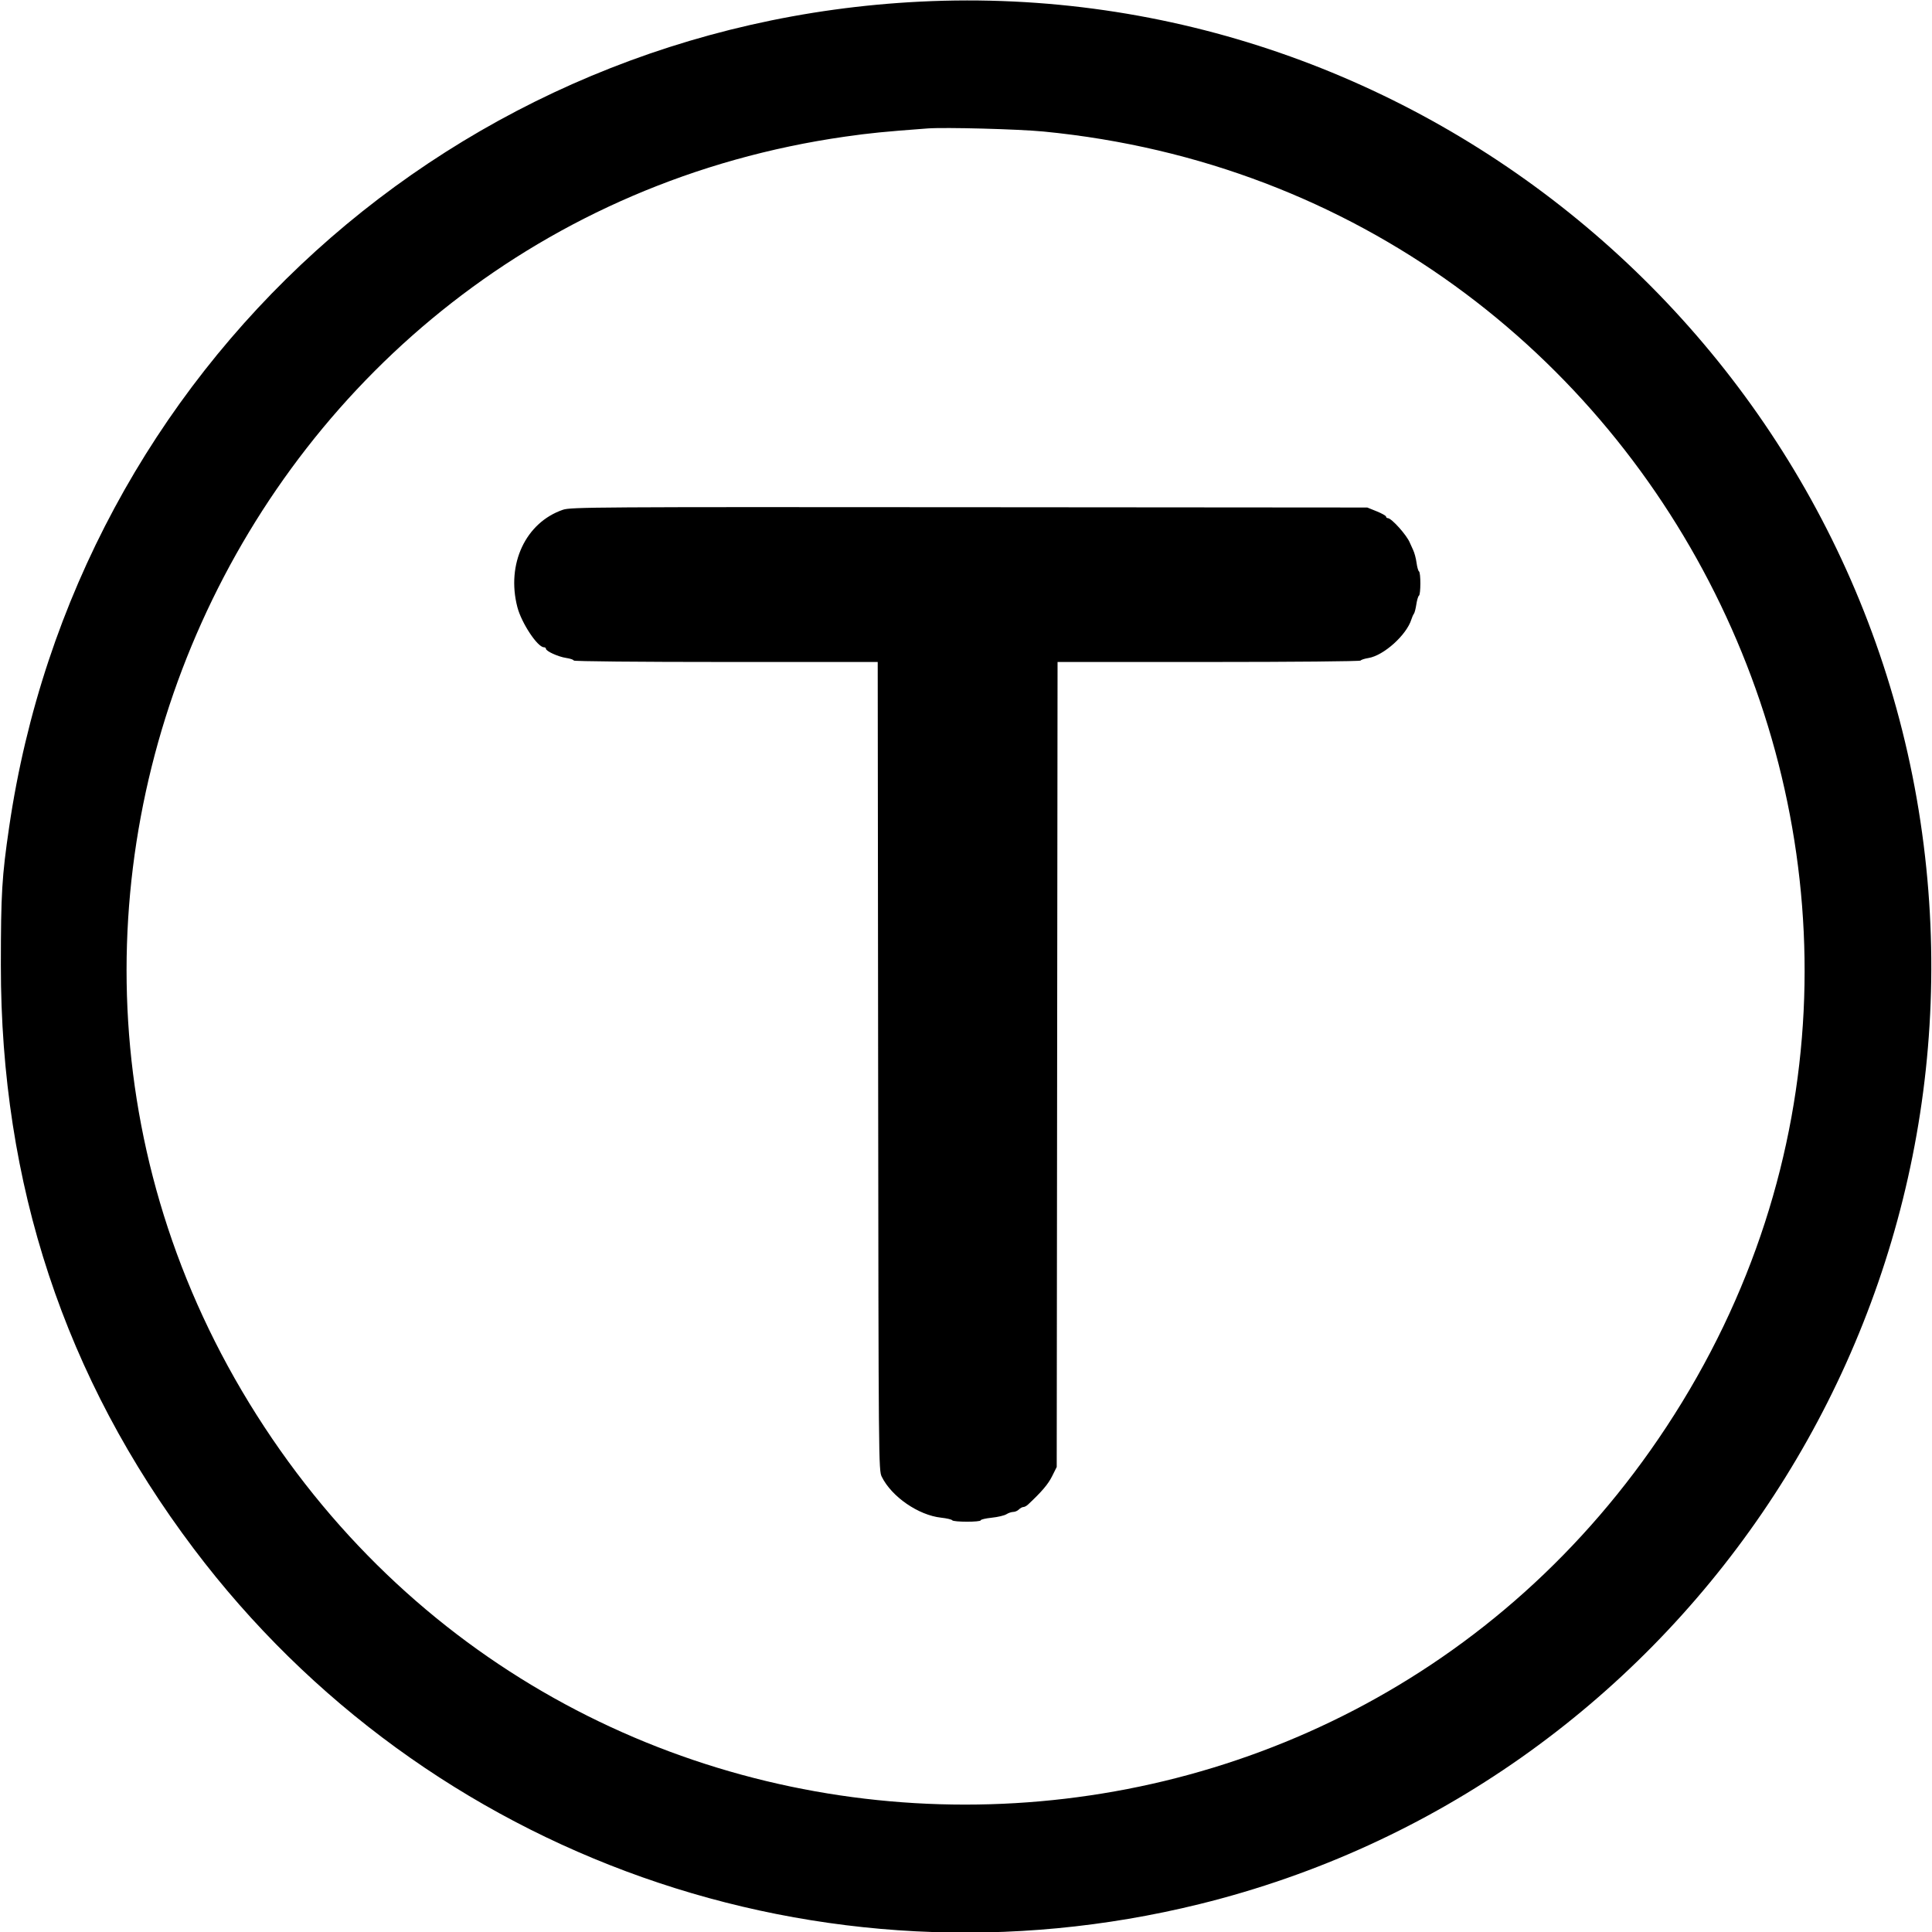
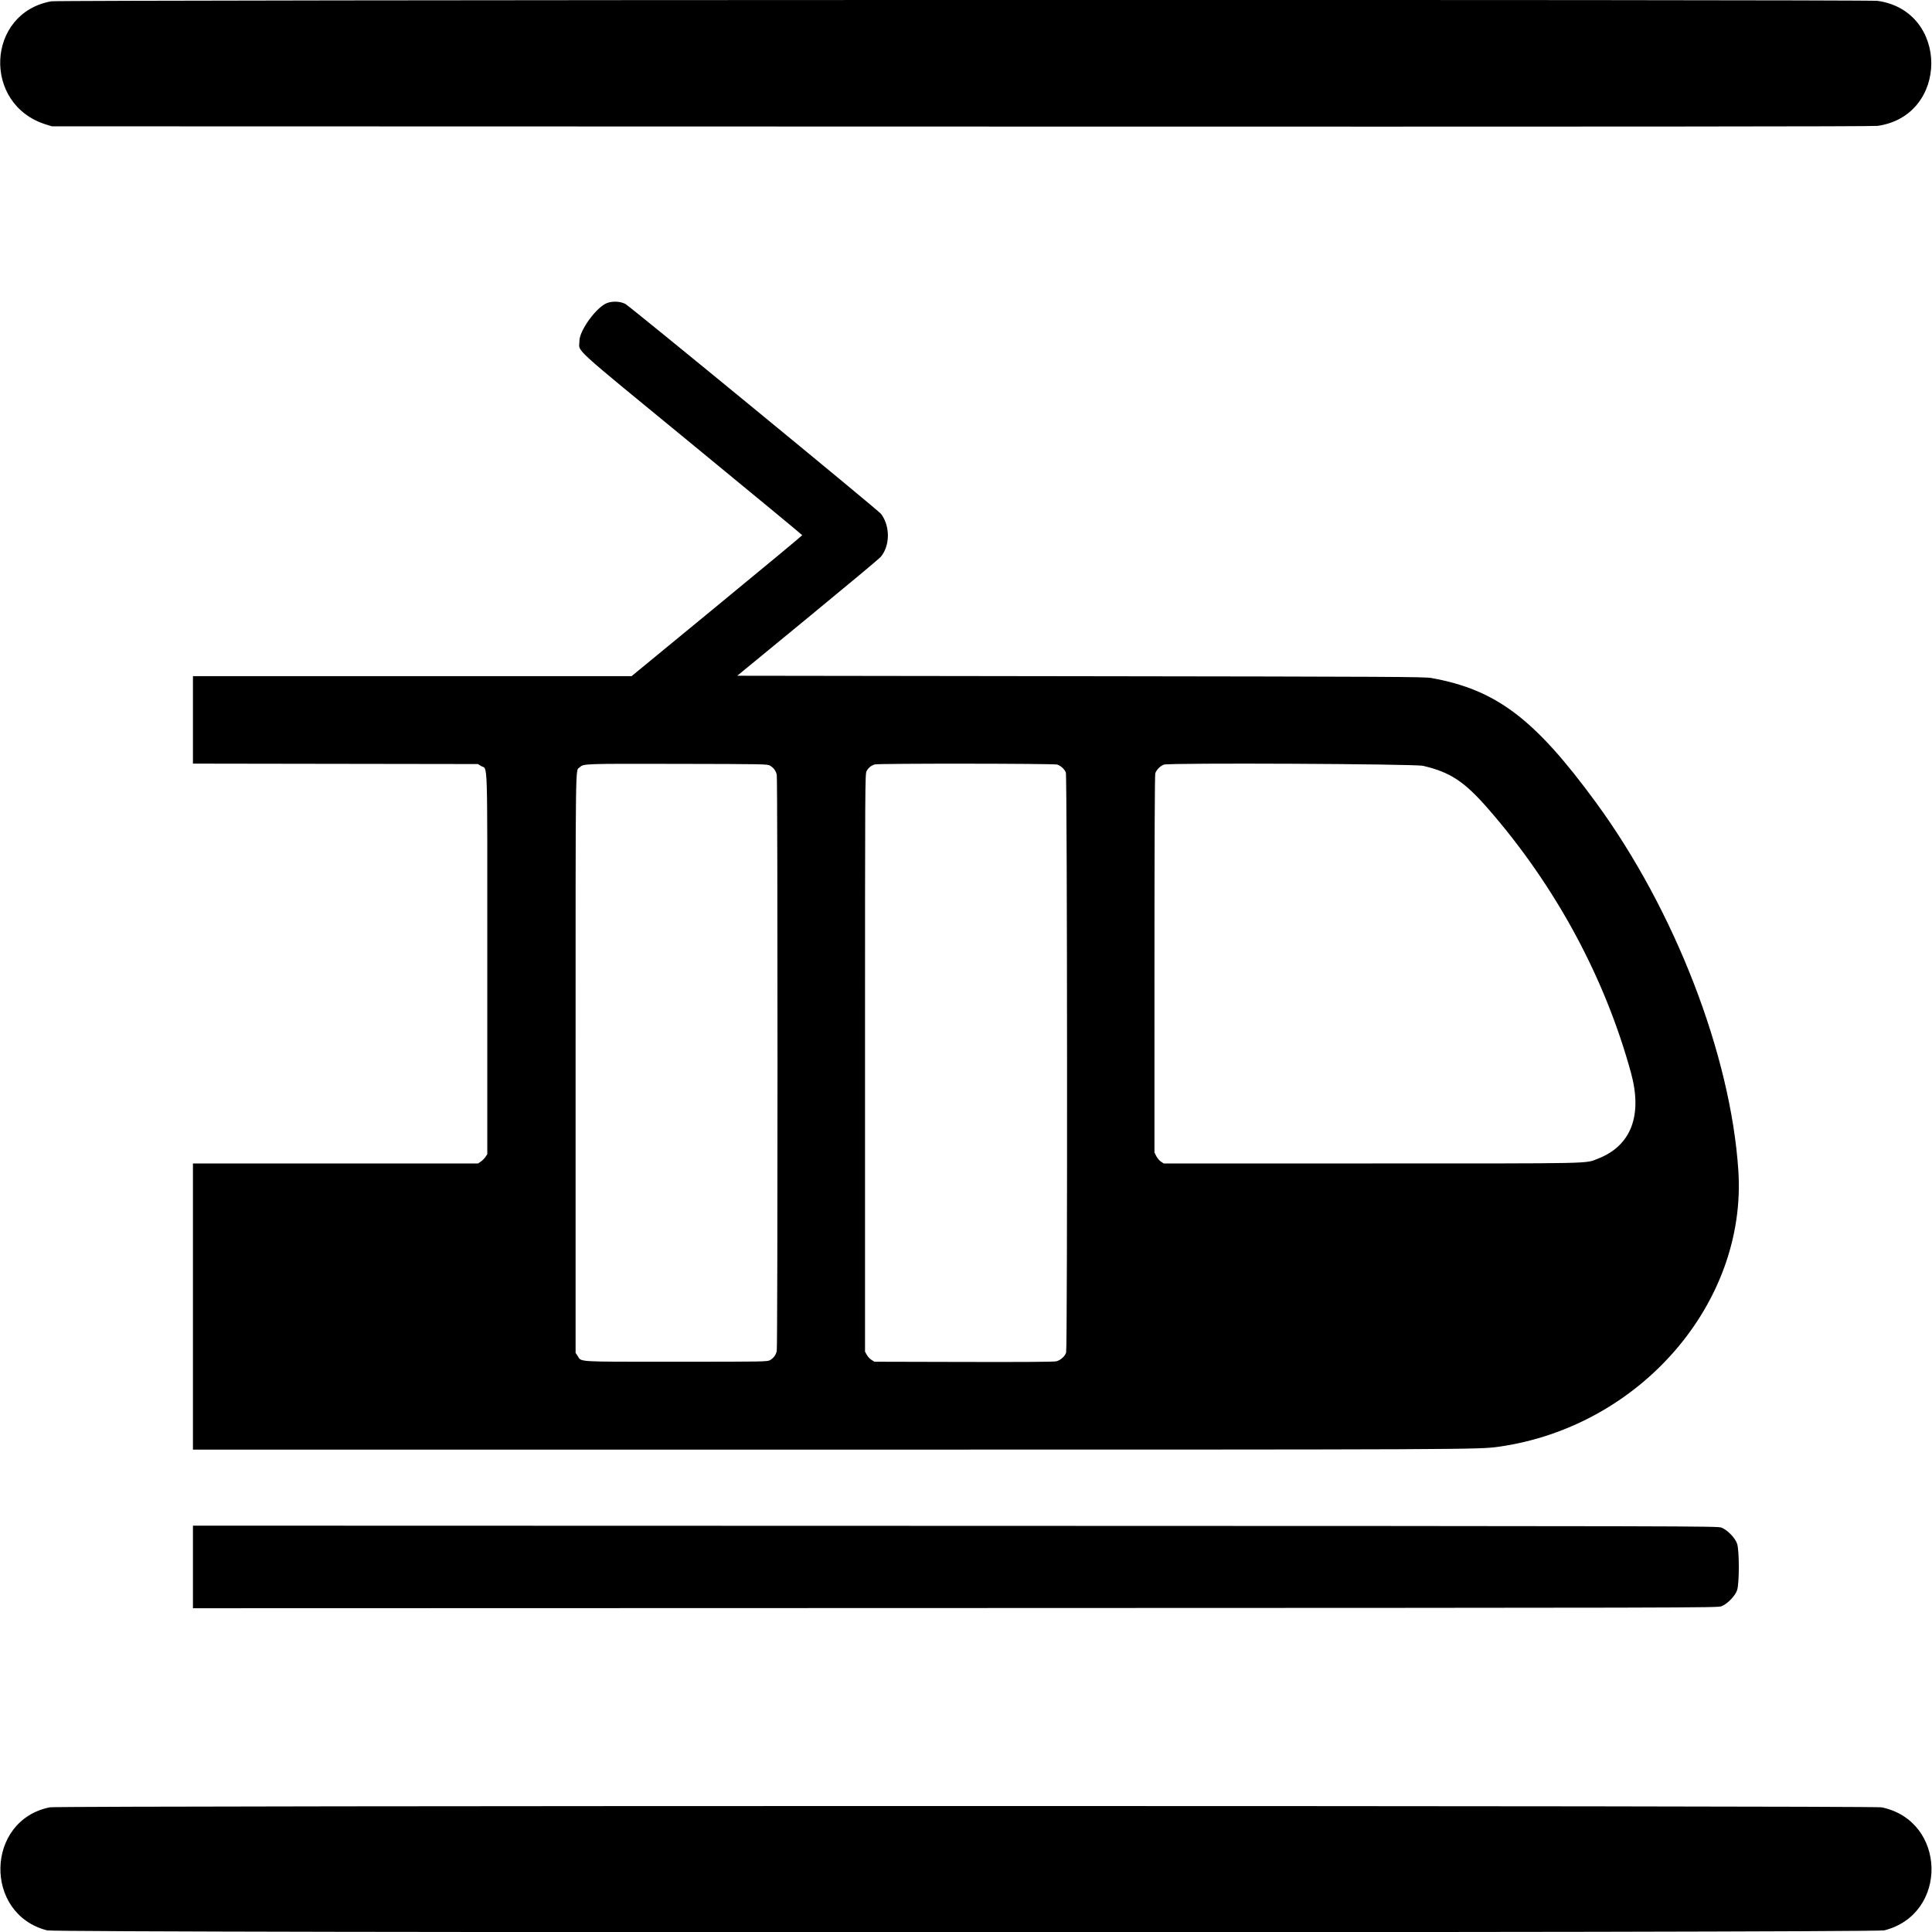
- <svg xmlns="http://www.w3.org/2000/svg" id="svg" width="400" height="400" version="1.1" viewBox="0 0 400 400">
+ <svg xmlns="http://www.w3.org/2000/svg" id="svg" width="400" height="400" viewBox="0, 0, 400,400" version="1.1">
  <g id="svgg">
-     <path id="path0" fill="#000" fill-rule="evenodd" stroke="none" d="M190.525 0.337 C 94.380 5.111,15.793 76.311,1.895 171.235 C 0.393 181.496,0.186 184.938,0.177 199.831 C 0.152 245.203,13.365 285.172,40.119 320.653 C 88.353 384.619,170.108 413.506,248.341 394.225 C 346.353 370.069,410.924 275.643,398.281 174.958 C 385.311 71.667,294.313 -4.817,190.525 0.337 M216.074 27.234 C 346.236 39.897,416.718 186.500,345.013 295.425 C 276.377 399.688,123.244 399.692,54.730 295.431 C -14.865 189.528,49.655 46.192,174.979 28.286 C 180.086 27.556,183.010 27.266,192.047 26.593 C 195.645 26.325,210.919 26.732,216.074 27.234 M116.557 105.539 C 108.819 108.187,104.794 116.788,107.118 125.707 C 107.975 129.000,111.295 134.010,112.619 134.010 C 112.845 134.010,113.029 134.147,113.029 134.314 C 113.029 134.822,115.555 135.972,117.218 136.221 C 118.078 136.350,118.782 136.591,118.782 136.756 C 118.782 136.928,132.184 137.056,150.251 137.056 L 181.721 137.056 181.808 220.728 C 181.894 303.306,181.904 304.417,182.564 305.753 C 184.606 309.884,190.143 313.702,194.840 314.217 C 196.003 314.345,197.040 314.586,197.144 314.754 C 197.388 315.149,203.046 315.155,203.046 314.760 C 203.046 314.596,204.074 314.355,205.330 314.225 C 206.586 314.095,207.951 313.772,208.364 313.508 C 208.776 313.245,209.412 313.029,209.778 313.029 C 210.143 313.029,210.671 312.800,210.950 312.521 C 211.229 312.242,211.646 312.014,211.876 312.014 C 212.107 312.014,212.536 311.788,212.831 311.512 C 215.681 308.846,216.998 307.299,217.817 305.657 L 218.782 303.723 218.869 220.389 L 218.956 137.056 250.237 137.056 C 267.572 137.056,281.598 136.925,281.698 136.762 C 281.798 136.600,282.524 136.365,283.310 136.239 C 286.476 135.733,291.224 131.463,292.218 128.227 C 292.356 127.778,292.588 127.259,292.734 127.073 C 292.880 126.887,293.107 126.009,293.239 125.123 C 293.371 124.236,293.614 123.428,293.778 123.326 C 294.164 123.088,294.171 118.541,293.787 118.303 C 293.627 118.204,293.398 117.396,293.280 116.507 C 293.161 115.618,292.845 114.433,292.577 113.875 C 292.309 113.316,291.999 112.631,291.886 112.352 C 291.262 110.799,288.104 107.276,287.336 107.276 C 287.136 107.276,286.971 107.134,286.971 106.962 C 286.971 106.789,286.096 106.294,285.025 105.862 L 283.080 105.076 200.677 105.014 C 123.224 104.955,118.171 104.986,116.557 105.539" />
+     <path id="path0" d="M10.608 0.270 C -2.877 2.707,-3.694 21.669,9.510 25.768 L 10.749 26.153 199.069 26.202 C 336.974 26.238,387.746 26.201,388.724 26.063 C 403.563 23.964,403.564 2.241,388.726 0.178 C 386.535 -0.127,12.300 -0.036,10.608 0.270 M125.713 62.726 C 123.518 63.531,119.948 68.424,119.961 70.611 C 119.975 73.043,117.547 70.827,144.022 92.568 C 156.154 102.530,166.086 110.738,166.093 110.807 C 166.100 110.876,158.155 117.469,148.436 125.459 L 130.766 139.986 85.358 139.989 L 39.949 139.992 39.949 149.046 L 39.949 158.100 69.446 158.145 L 98.942 158.189 99.582 158.587 C 101.025 159.484,100.889 155.202,100.889 199.630 L 100.889 238.968 100.504 239.539 C 100.292 239.853,99.862 240.284,99.548 240.495 L 98.977 240.880 69.463 240.880 L 39.949 240.880 39.949 270.504 L 39.949 300.127 171.942 300.127 C 305.004 300.126,306.163 300.121,310.368 299.521 C 339.554 295.357,361.713 269.789,359.906 242.361 C 358.325 218.373,346.748 188.445,330.419 166.138 C 317.723 148.794,309.789 142.796,296.346 140.375 C 294.926 140.120,288.774 140.088,223.717 140.001 L 152.639 139.907 167.180 127.958 C 175.177 121.385,181.979 115.714,182.295 115.354 C 184.292 113.080,184.344 108.930,182.408 106.392 C 181.824 105.626,130.490 63.476,129.474 62.928 C 128.481 62.393,126.860 62.305,125.713 62.726 M159.441 158.527 C 160.180 158.963,160.627 159.570,160.820 160.402 C 161.025 161.290,161.025 278.829,160.820 279.716 C 160.627 280.548,160.180 281.156,159.441 281.591 C 158.875 281.924,158.561 281.930,139.992 281.930 C 118.745 281.930,120.474 282.036,119.552 280.668 L 119.171 280.102 119.171 220.110 C 119.171 155.638,119.117 159.681,119.988 158.892 C 120.864 158.099,120.472 158.114,140.245 158.152 C 158.528 158.188,158.876 158.195,159.441 158.527 M218.891 158.296 C 219.627 158.542,220.375 159.223,220.673 159.918 C 220.967 160.607,221.025 278.953,220.731 280.011 C 220.519 280.776,219.612 281.601,218.718 281.842 C 218.260 281.965,212.226 282.007,199.545 281.976 L 181.041 281.930 180.442 281.557 C 180.113 281.352,179.675 280.885,179.469 280.519 L 179.094 279.852 179.094 220.072 C 179.094 161.216,179.099 160.281,179.423 159.647 C 179.764 158.979,180.356 158.495,181.111 158.266 C 181.847 158.043,218.221 158.072,218.891 158.296 M294.625 158.557 C 300.268 159.872,303.185 161.801,308.150 167.499 C 322.052 183.455,332.256 202.323,337.673 222.092 C 340.106 230.971,337.702 237.225,330.832 239.893 C 328.133 240.941,331.026 240.880,283.971 240.880 L 240.930 240.880 240.355 240.498 C 240.039 240.288,239.609 239.776,239.399 239.362 L 239.018 238.608 239.019 199.668 C 239.020 174.635,239.080 160.514,239.187 160.128 C 239.379 159.436,240.228 158.565,240.965 158.305 C 242.088 157.908,292.865 158.147,294.625 158.557 M39.949 324.418 L 39.949 332.968 197.757 332.925 C 352.952 332.883,355.579 332.877,356.411 332.557 C 357.631 332.088,359.220 330.458,359.643 329.242 C 360.125 327.854,360.125 320.982,359.643 319.594 C 359.220 318.378,357.631 316.748,356.411 316.280 C 355.579 315.960,352.952 315.954,197.757 315.912 L 39.949 315.869 39.949 324.418 M10.326 374.183 C -3.018 376.845,-3.449 396.290,9.761 399.668 C 11.826 400.197,388.017 400.191,390.113 399.662 C 403.455 396.299,403.044 376.970,389.572 374.187 C 387.841 373.830,12.117 373.825,10.326 374.183 " stroke="none" fill="#000000" fill-rule="evenodd" />
  </g>
</svg>
